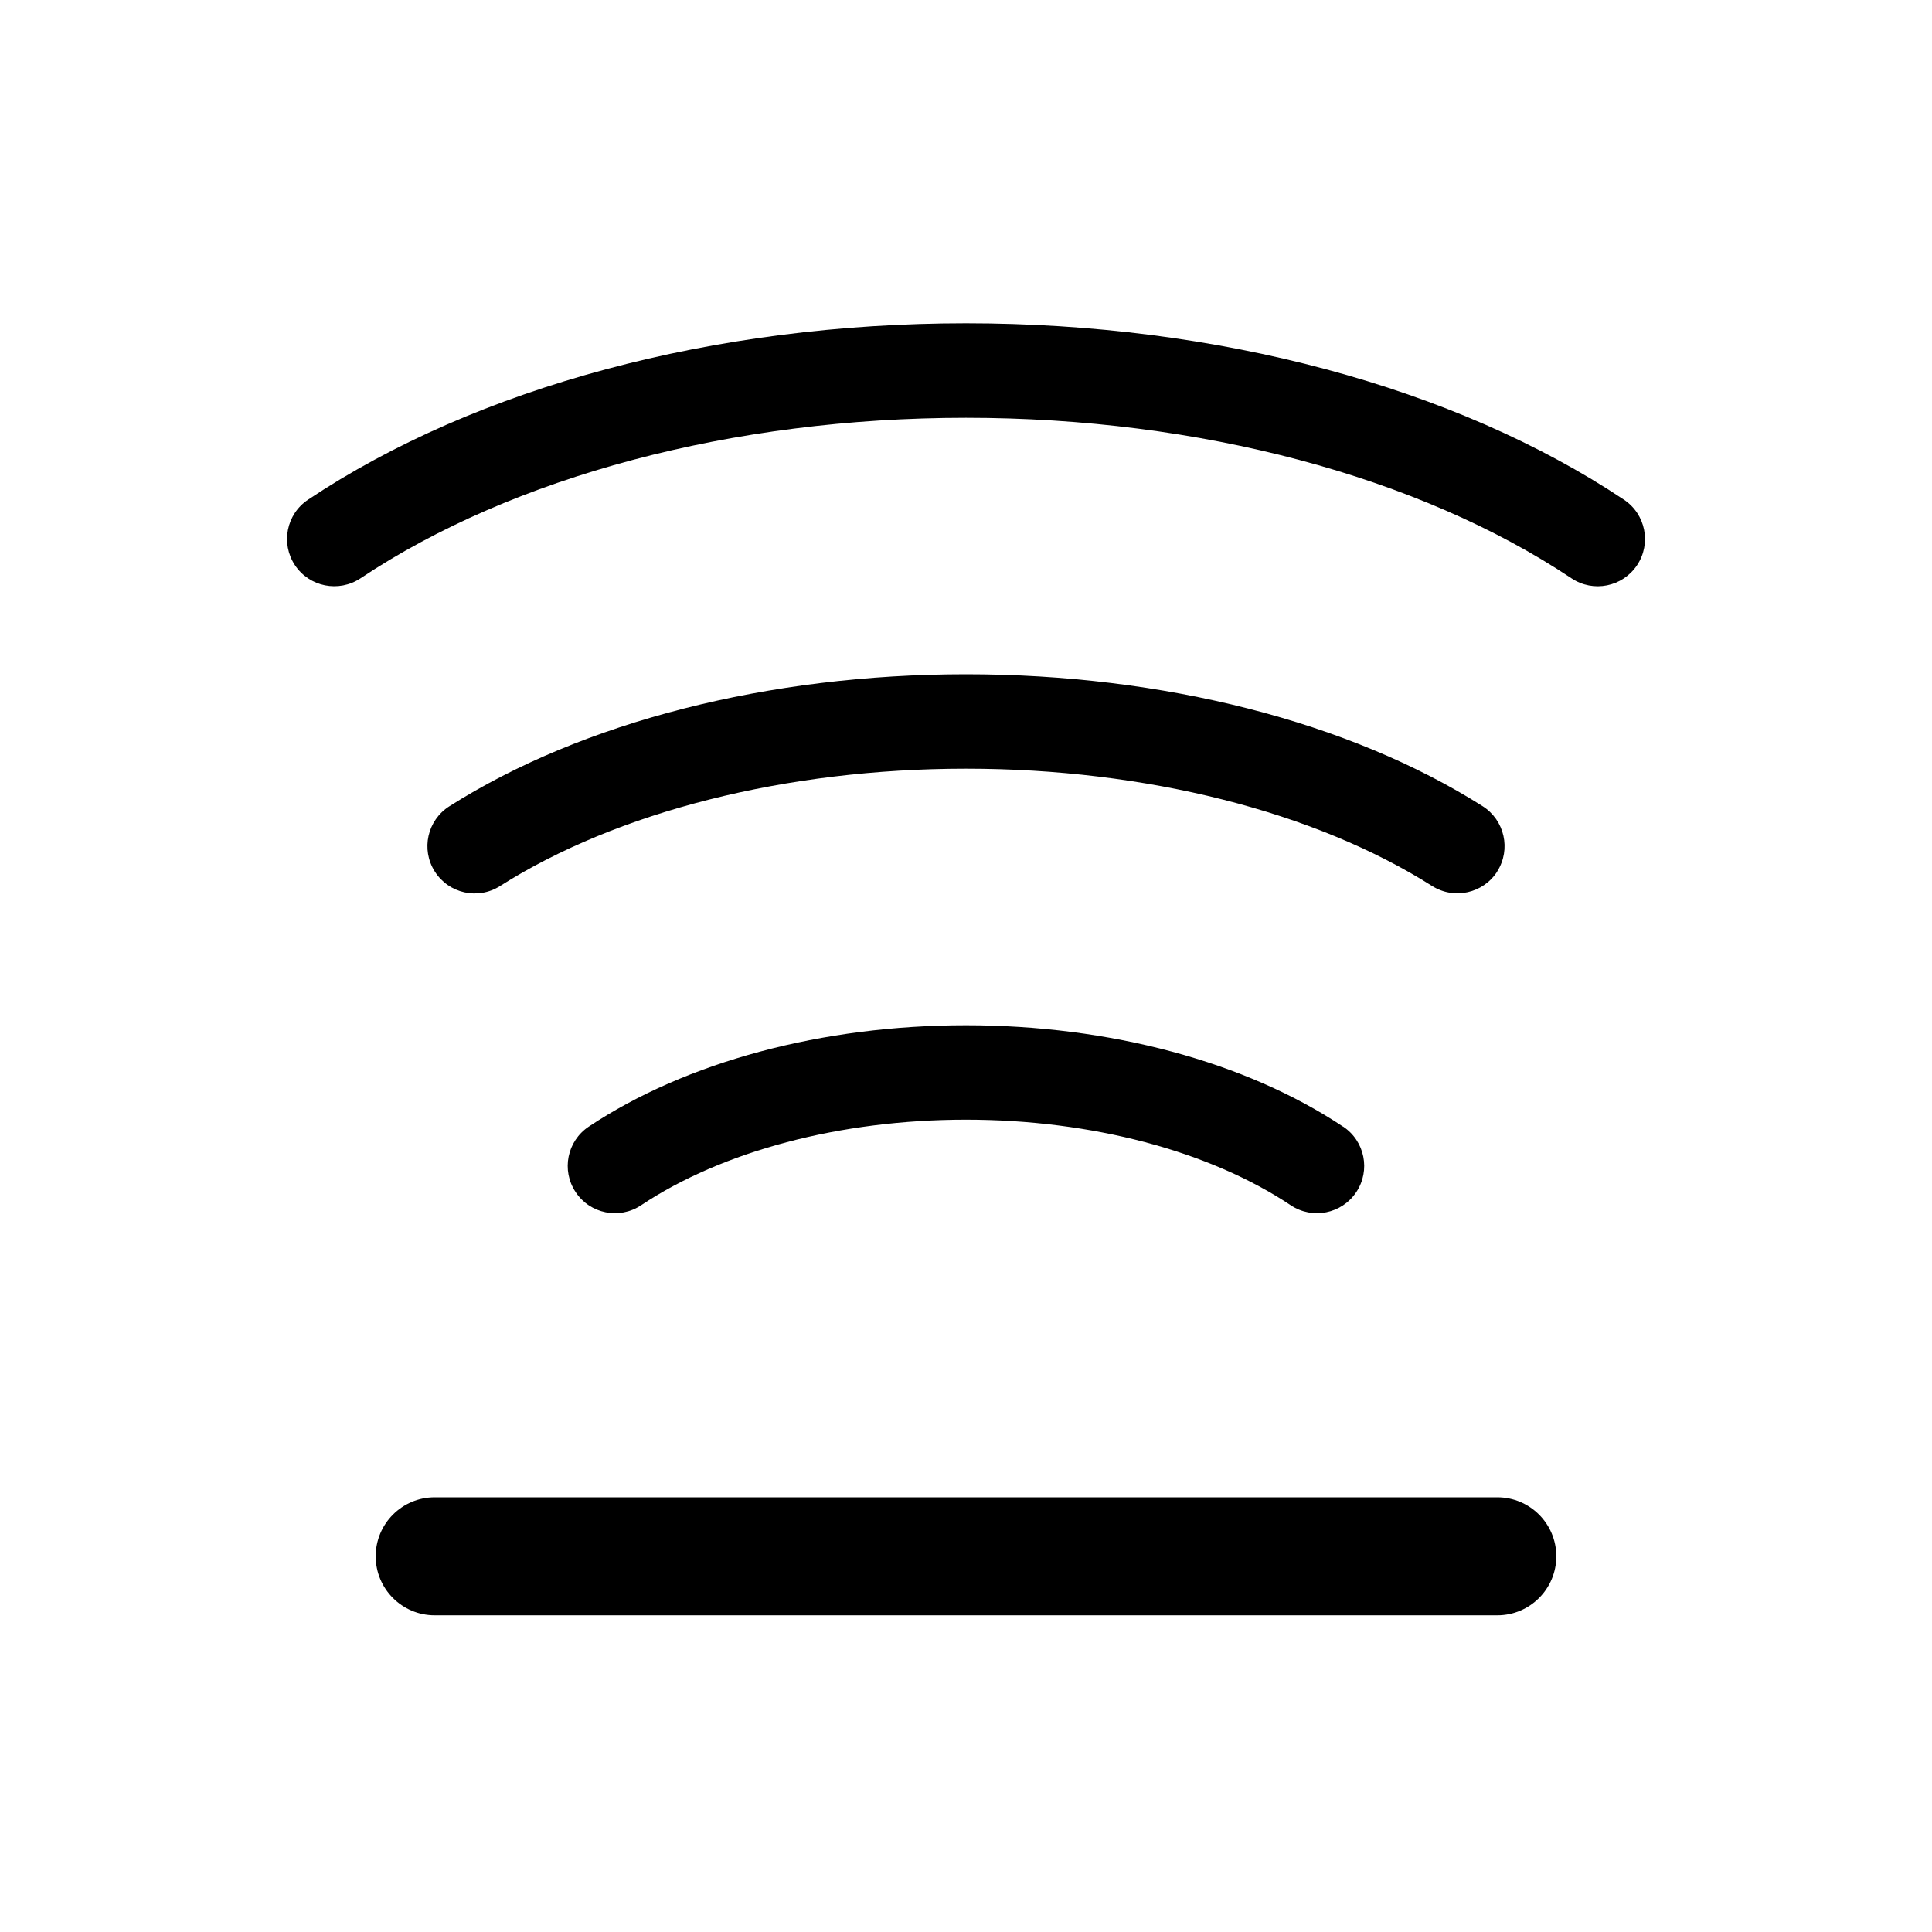
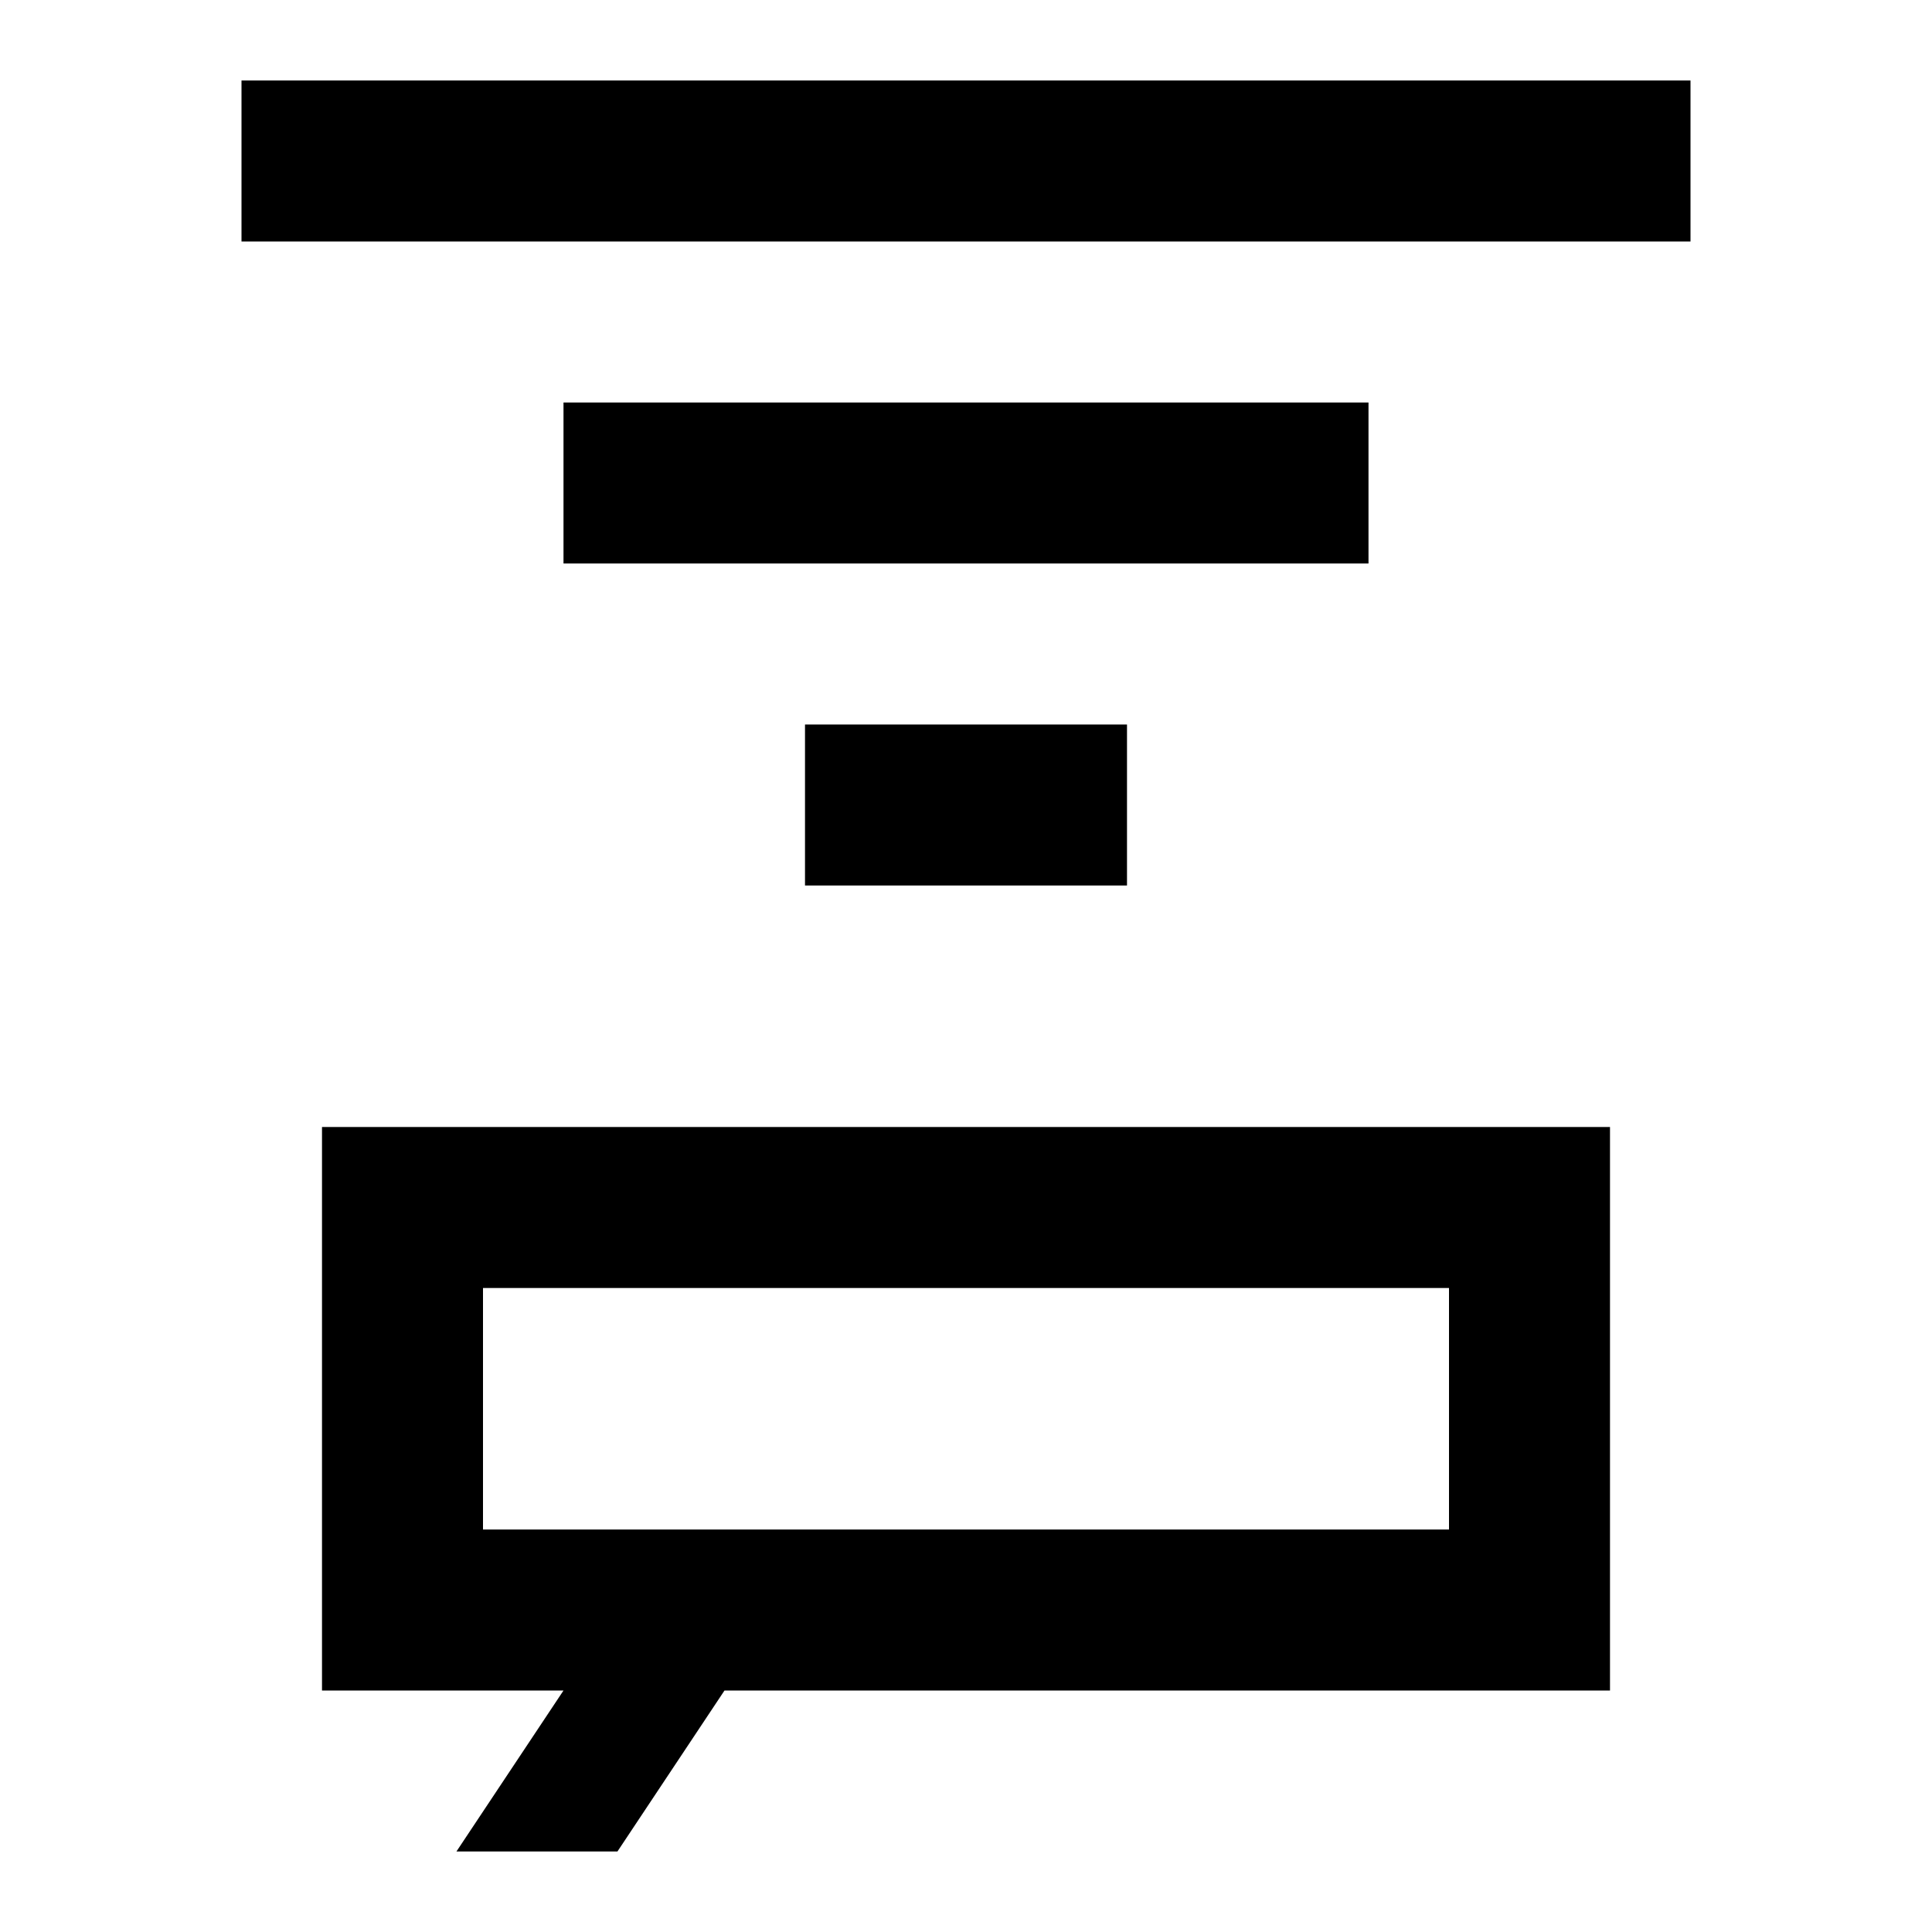
<svg xmlns="http://www.w3.org/2000/svg" viewBox="0 0 24 24">
-   <path fill="currentColor" fill-rule="evenodd" clip-rule="evenodd" d="M20.336 7.021c.18-.27.107-.634-.163-.814C18.074 4.808 15.123 4.016 12 4.016c-3.123 0-6.074.792-8.173 2.191-.27.18-.342.544-.163.814.18.27.544.342.814.163C6.372 5.921 9.097 5.19 12 5.19c2.903 0 5.628.731 7.522 1.994.27.18.634.107.814-.163zM19.333 19.333c0-.405-.328-.733-.733-.733H5.4c-.405 0-.733.328-.733.733 0 .405.328.733.733.733H18.6c.405 0 .733-.328.733-.733zm-2.648-5.338c.27.18.343.544.163.814-.18.27-.544.343-.814.163-1.007-.671-2.471-1.063-4.035-1.063s-3.028.392-4.035 1.063c-.27.18-.634.107-.813-.163-.18-.27-.107-.634.163-.814C8.526 13.189 10.216 12.736 12 12.736c1.784 0 3.474.453 4.685 1.26zm1.914-3.17c.174-.274.092-.636-.181-.81C16.765 8.967 14.449 8.376 12 8.376c-2.449 0-4.765.591-6.418 1.64-.274.174-.355.536-.181.81.174.274.536.355.81.181C7.663 10.085 9.762 9.549 12 9.549c2.238 0 4.337.536 5.79 1.457.274.173.636.092.81-.181z" />
+   <path fill="currentColor" fill-rule="evenodd" clip-rule="evenodd" d="M4 21h3l-1.33 2h2L9 21h11v-7H4v7Zm2-5h12v3H6v-3Z" />
+   <path fill="currentColor" d="M14 9h-4v2h4V9ZM17 5H7v2h10V5ZM21 1H3v2h18V1Z" />
</svg>
